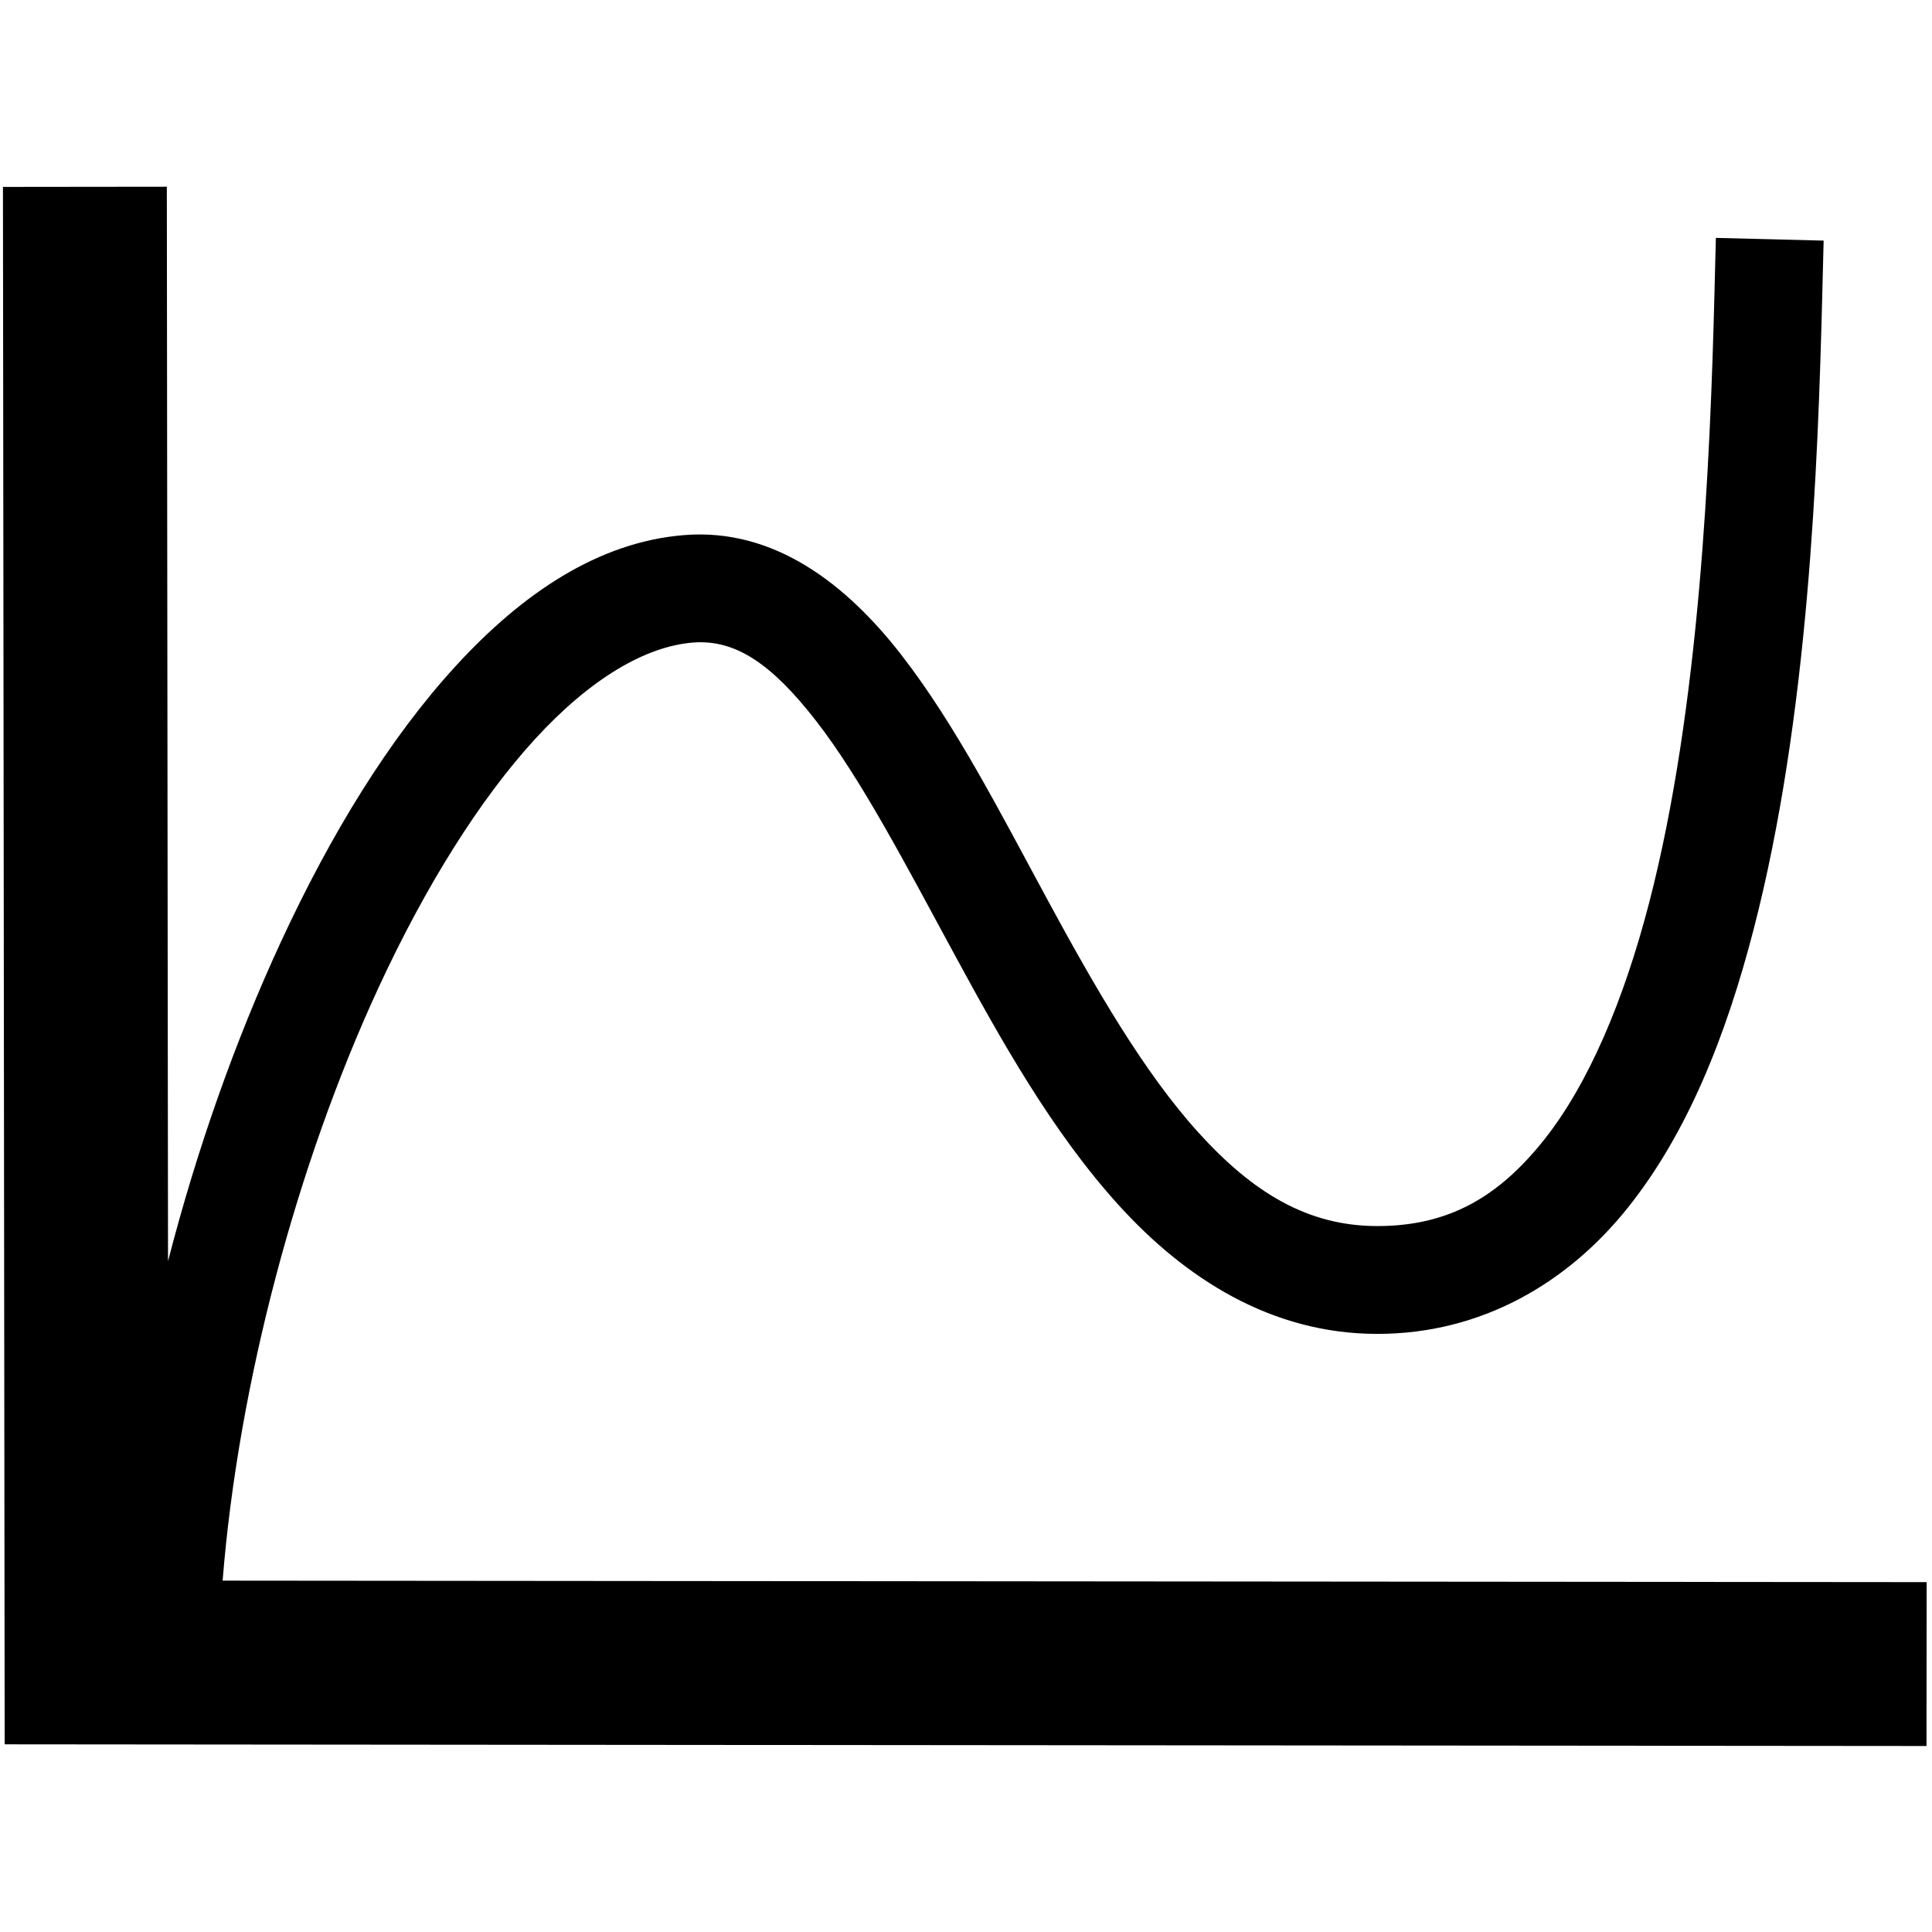
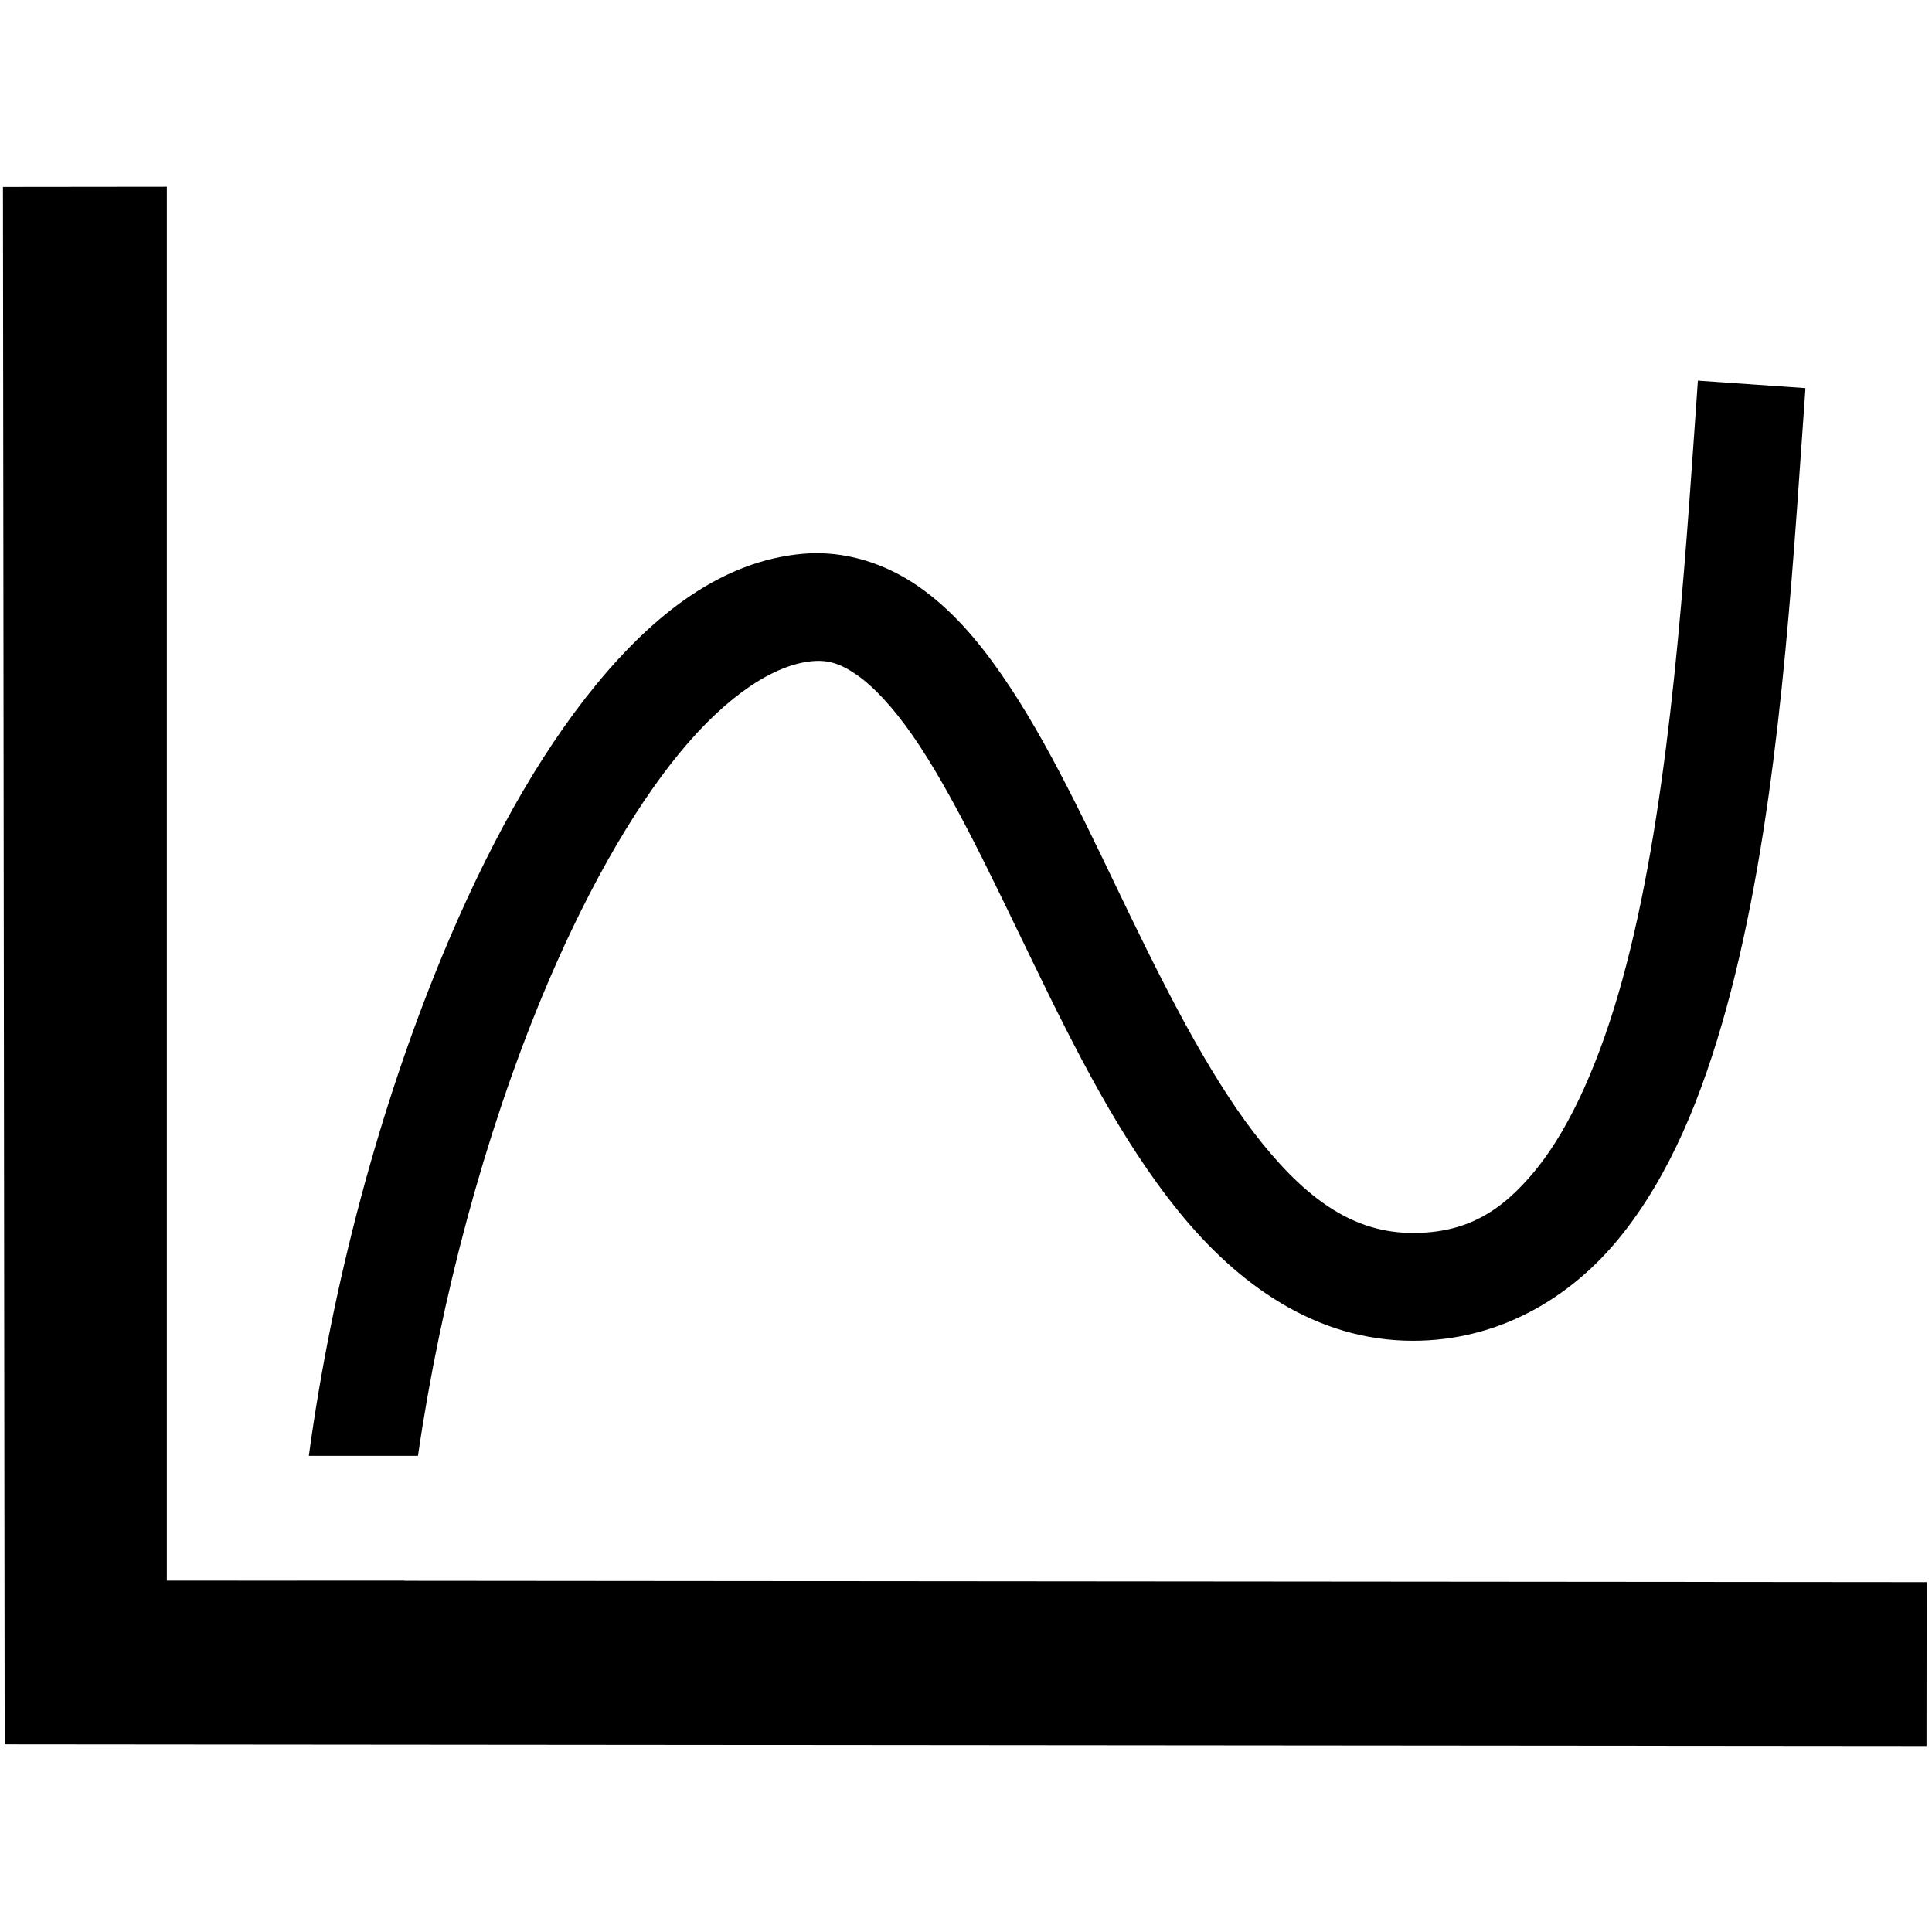
<svg xmlns="http://www.w3.org/2000/svg" width="1em" height="1em" fill="currentColor" aria-hidden="true" data-icon="heat-map" focusable="false" version="1.1" viewBox="64 64 896 896">
-   <path d="m141.37 150.6-76 0.084 0.043 38 0.756 684.28 891.28 0.779 0.066-76-790.27-0.691c7.272-91.177 34.425-193.1 72.342-275.1 21.675-46.876 46.907-87.259 72.682-115.35 25.775-28.094 51.277-42.847 73.018-44.598 19.619-1.579 36.478 9.665 57.184 36.318s41.382 66.234 63.592 107.22c22.21 40.987 46.037 83.518 76.783 117.4 30.747 33.878 70.699 59.676 119.91 59.676 48.373 0 88.29-23.661 116.08-58.395s45.688-79.962 58.434-129.18c25.492-98.431 29.81-214.12 31.844-294.46l0.633-24.992-49.984-1.266-0.633 24.992c-2.016 79.641-6.848 192.78-30.262 283.19-11.707 45.203-28.203 84.393-49.072 110.47-20.869 26.082-43.881 39.633-77.041 39.633-32.322 0-57.68-15.509-82.883-43.279-25.203-27.77-47.966-67.23-69.85-107.62-21.884-40.385-42.806-81.556-68.066-114.07-25.26-32.517-58.733-58.86-100.68-55.482-39.824 3.206-75.053 27.067-105.85 60.635s-57.976 77.897-81.223 128.17c-21.105 45.642-38.937 96.169-52.279 147.93l-0.508-460.29-0.043-38z" stroke-linecap="square" />
+   <path d="m141.37 150.6-76 0.084 0.043 38 0.756 684.28 891.28 0.779 0.066-76-706.03-0.617c0.002-0.024 0.004-0.048 0.006-0.072h-44.488-5.664c-6.5e-4 0.01-0.001 0.02-0.002 0.029l-32.916-0.029h-27.049v-57.879-588.57zm710.06 89.918-1.74 24.939c-5.64 80.912-12.795 178.29-33.211 252.62-10.208 37.164-23.87 68.248-40.082 88.248-16.213 20-32.764 29.484-57.098 29.484-26.407 0-47.706-14.208-69.748-41.359s-42.136-66.033-61.383-105.74c-19.246-39.705-37.591-80.095-59.85-112.12-11.129-16.015-23.297-30.153-38.398-40.645-15.101-10.491-34.02-16.886-53.779-15.107-37.151 3.344-68.533 27.627-95.725 60.76-27.191 33.133-51.028 76.643-71.441 125.99-28.984 70.072-50.921 151.86-61.75 231.59h50.611c10.631-73.216 31.057-148.93 57.342-212.47 19.087-46.145 41.336-85.906 63.889-113.39 22.553-27.48 44.572-41.153 61.557-42.682 7.309-0.658 12.987 0.966 20.77 6.373 7.783 5.407 16.785 15.049 25.865 28.115 18.16 26.133 36.392 65.12 55.918 105.4 19.526 40.282 40.402 81.995 67.557 115.44s63.281 59.844 108.57 59.844c39.469 0 72.827-19.486 95.939-47.998s38.192-65.484 49.455-106.49c22.527-82.013 29.233-181.44 34.875-262.38l1.74-24.939-49.879-3.477z" stop-color="#000000" />
</svg>
